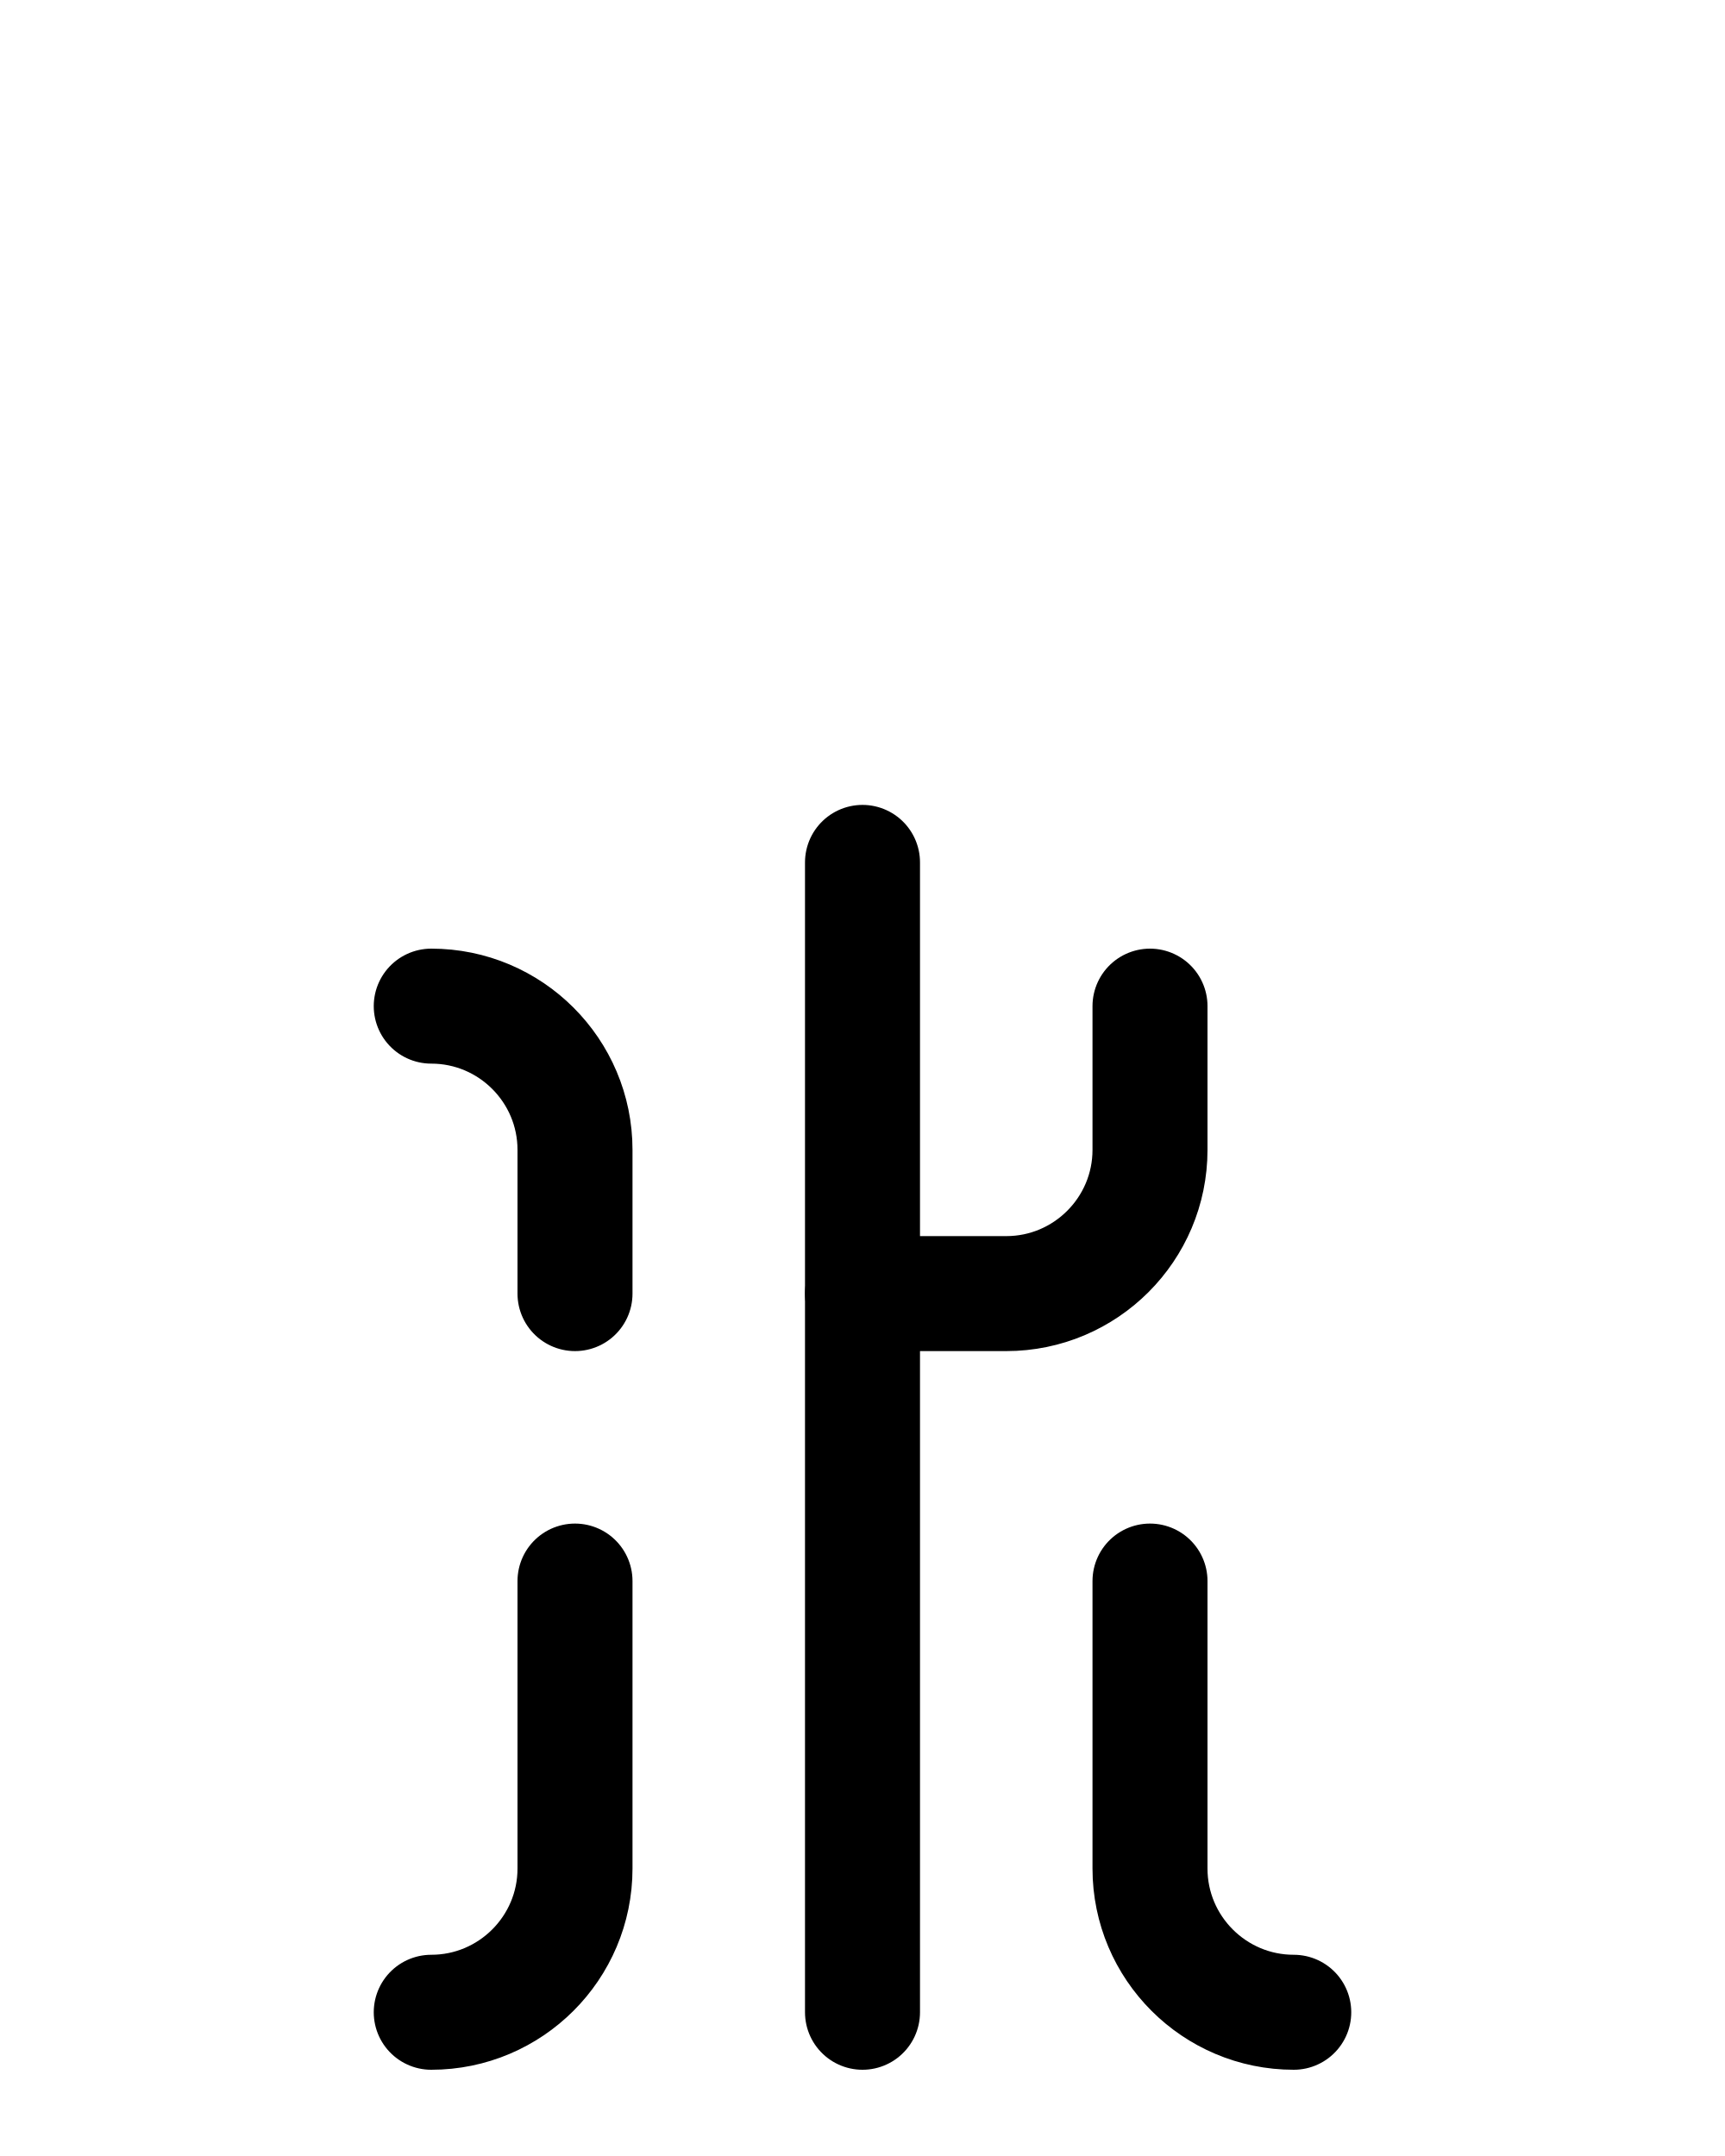
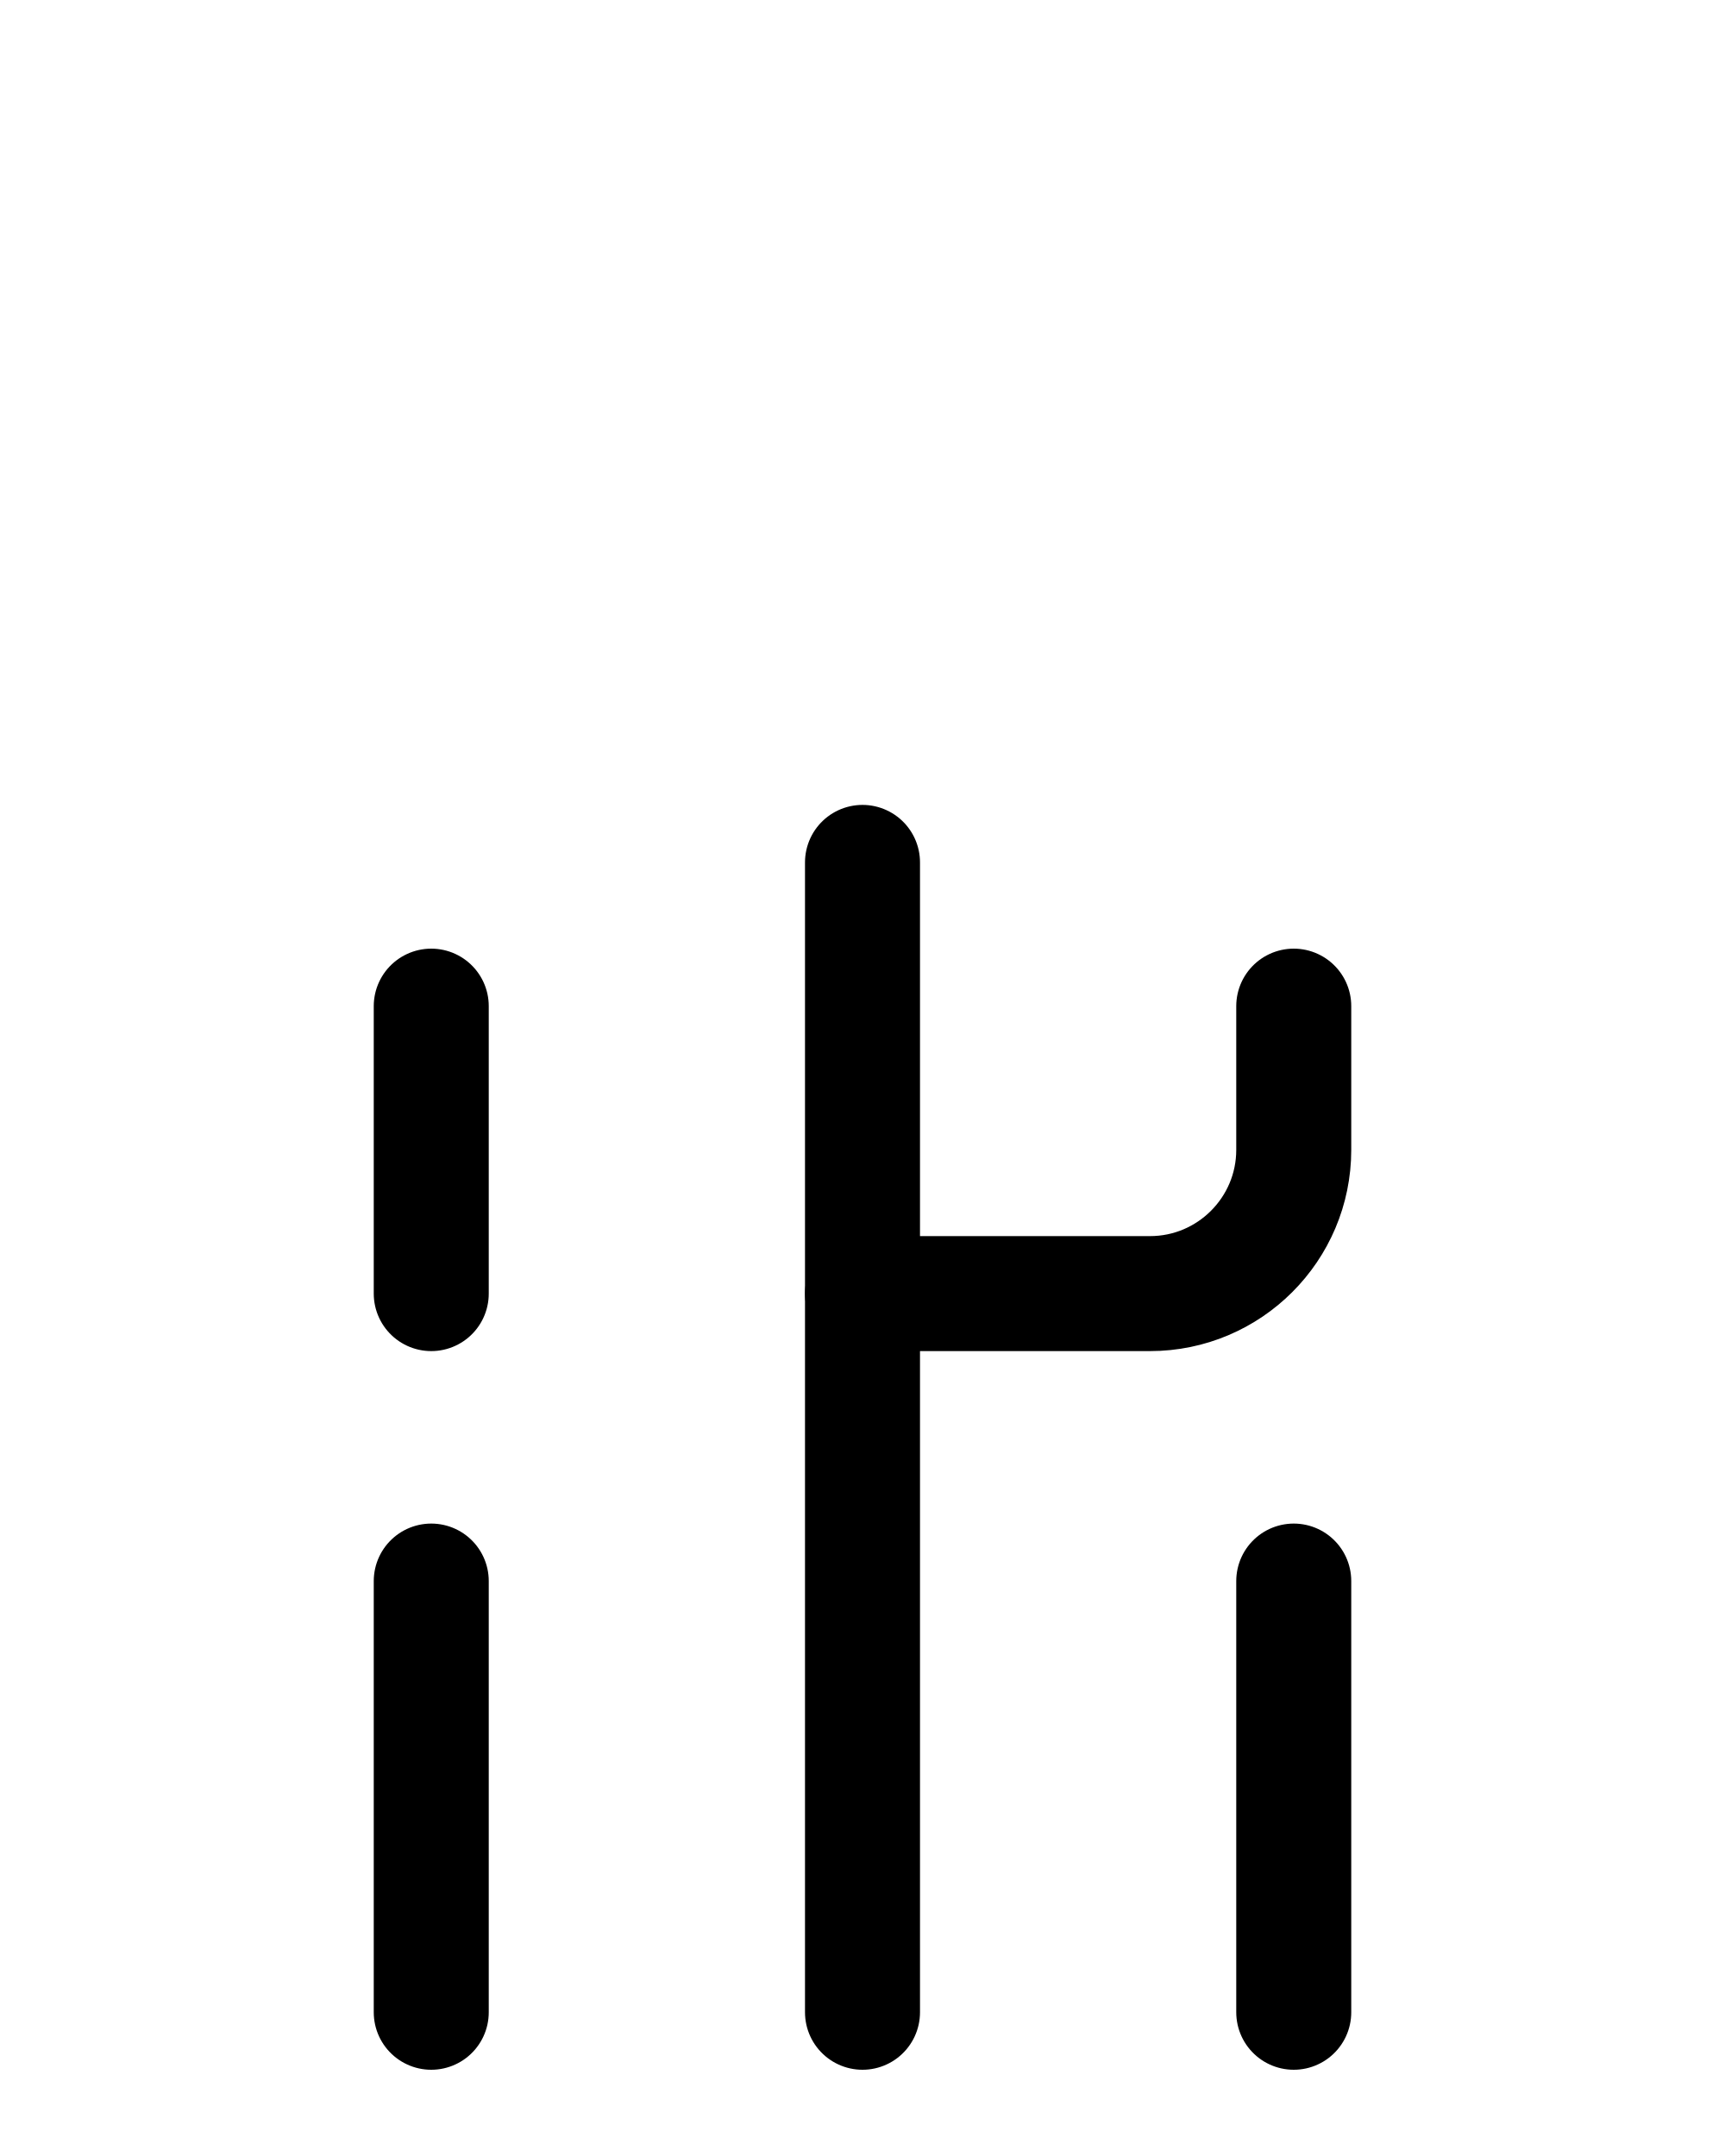
<svg xmlns="http://www.w3.org/2000/svg" version="1.1" id="图层_1" x="0px" y="0px" viewBox="0 0 720 900" style="enable-background:new 0 0 720 900;" xml:space="preserve">
  <style type="text/css">
	.st0{fill:none;stroke:#000000;stroke-width:48;stroke-linecap:round;stroke-linejoin:round;stroke-miterlimit:10;}
</style>
  <line class="st0" x1="360" y1="840" x2="360" y2="360" />
-   <path class="st0" d="M240,660L240,660v120c0,33.1-26.9,60-60,60" />
-   <path class="st0" d="M240,540v-60c0-33.1-26.9-60-60-60" />
-   <path class="st0" d="M480,660L480,660v120c0,33.1,26.9,60,60,60" />
-   <path class="st0" d="M480,420v60c0,33.1-26.9,60-60,60h-60" />
+   <path class="st0" d="M540,420v60c0,33.1-26.9,60-60,60H360" />
+   <line class="st0" x1="180" y1="420" x2="180" y2="540" />
+   <line class="st0" x1="180" y1="660" x2="180" y2="840" />
+   <line class="st0" x1="540" y1="660" x2="540" y2="840" />
</svg>
